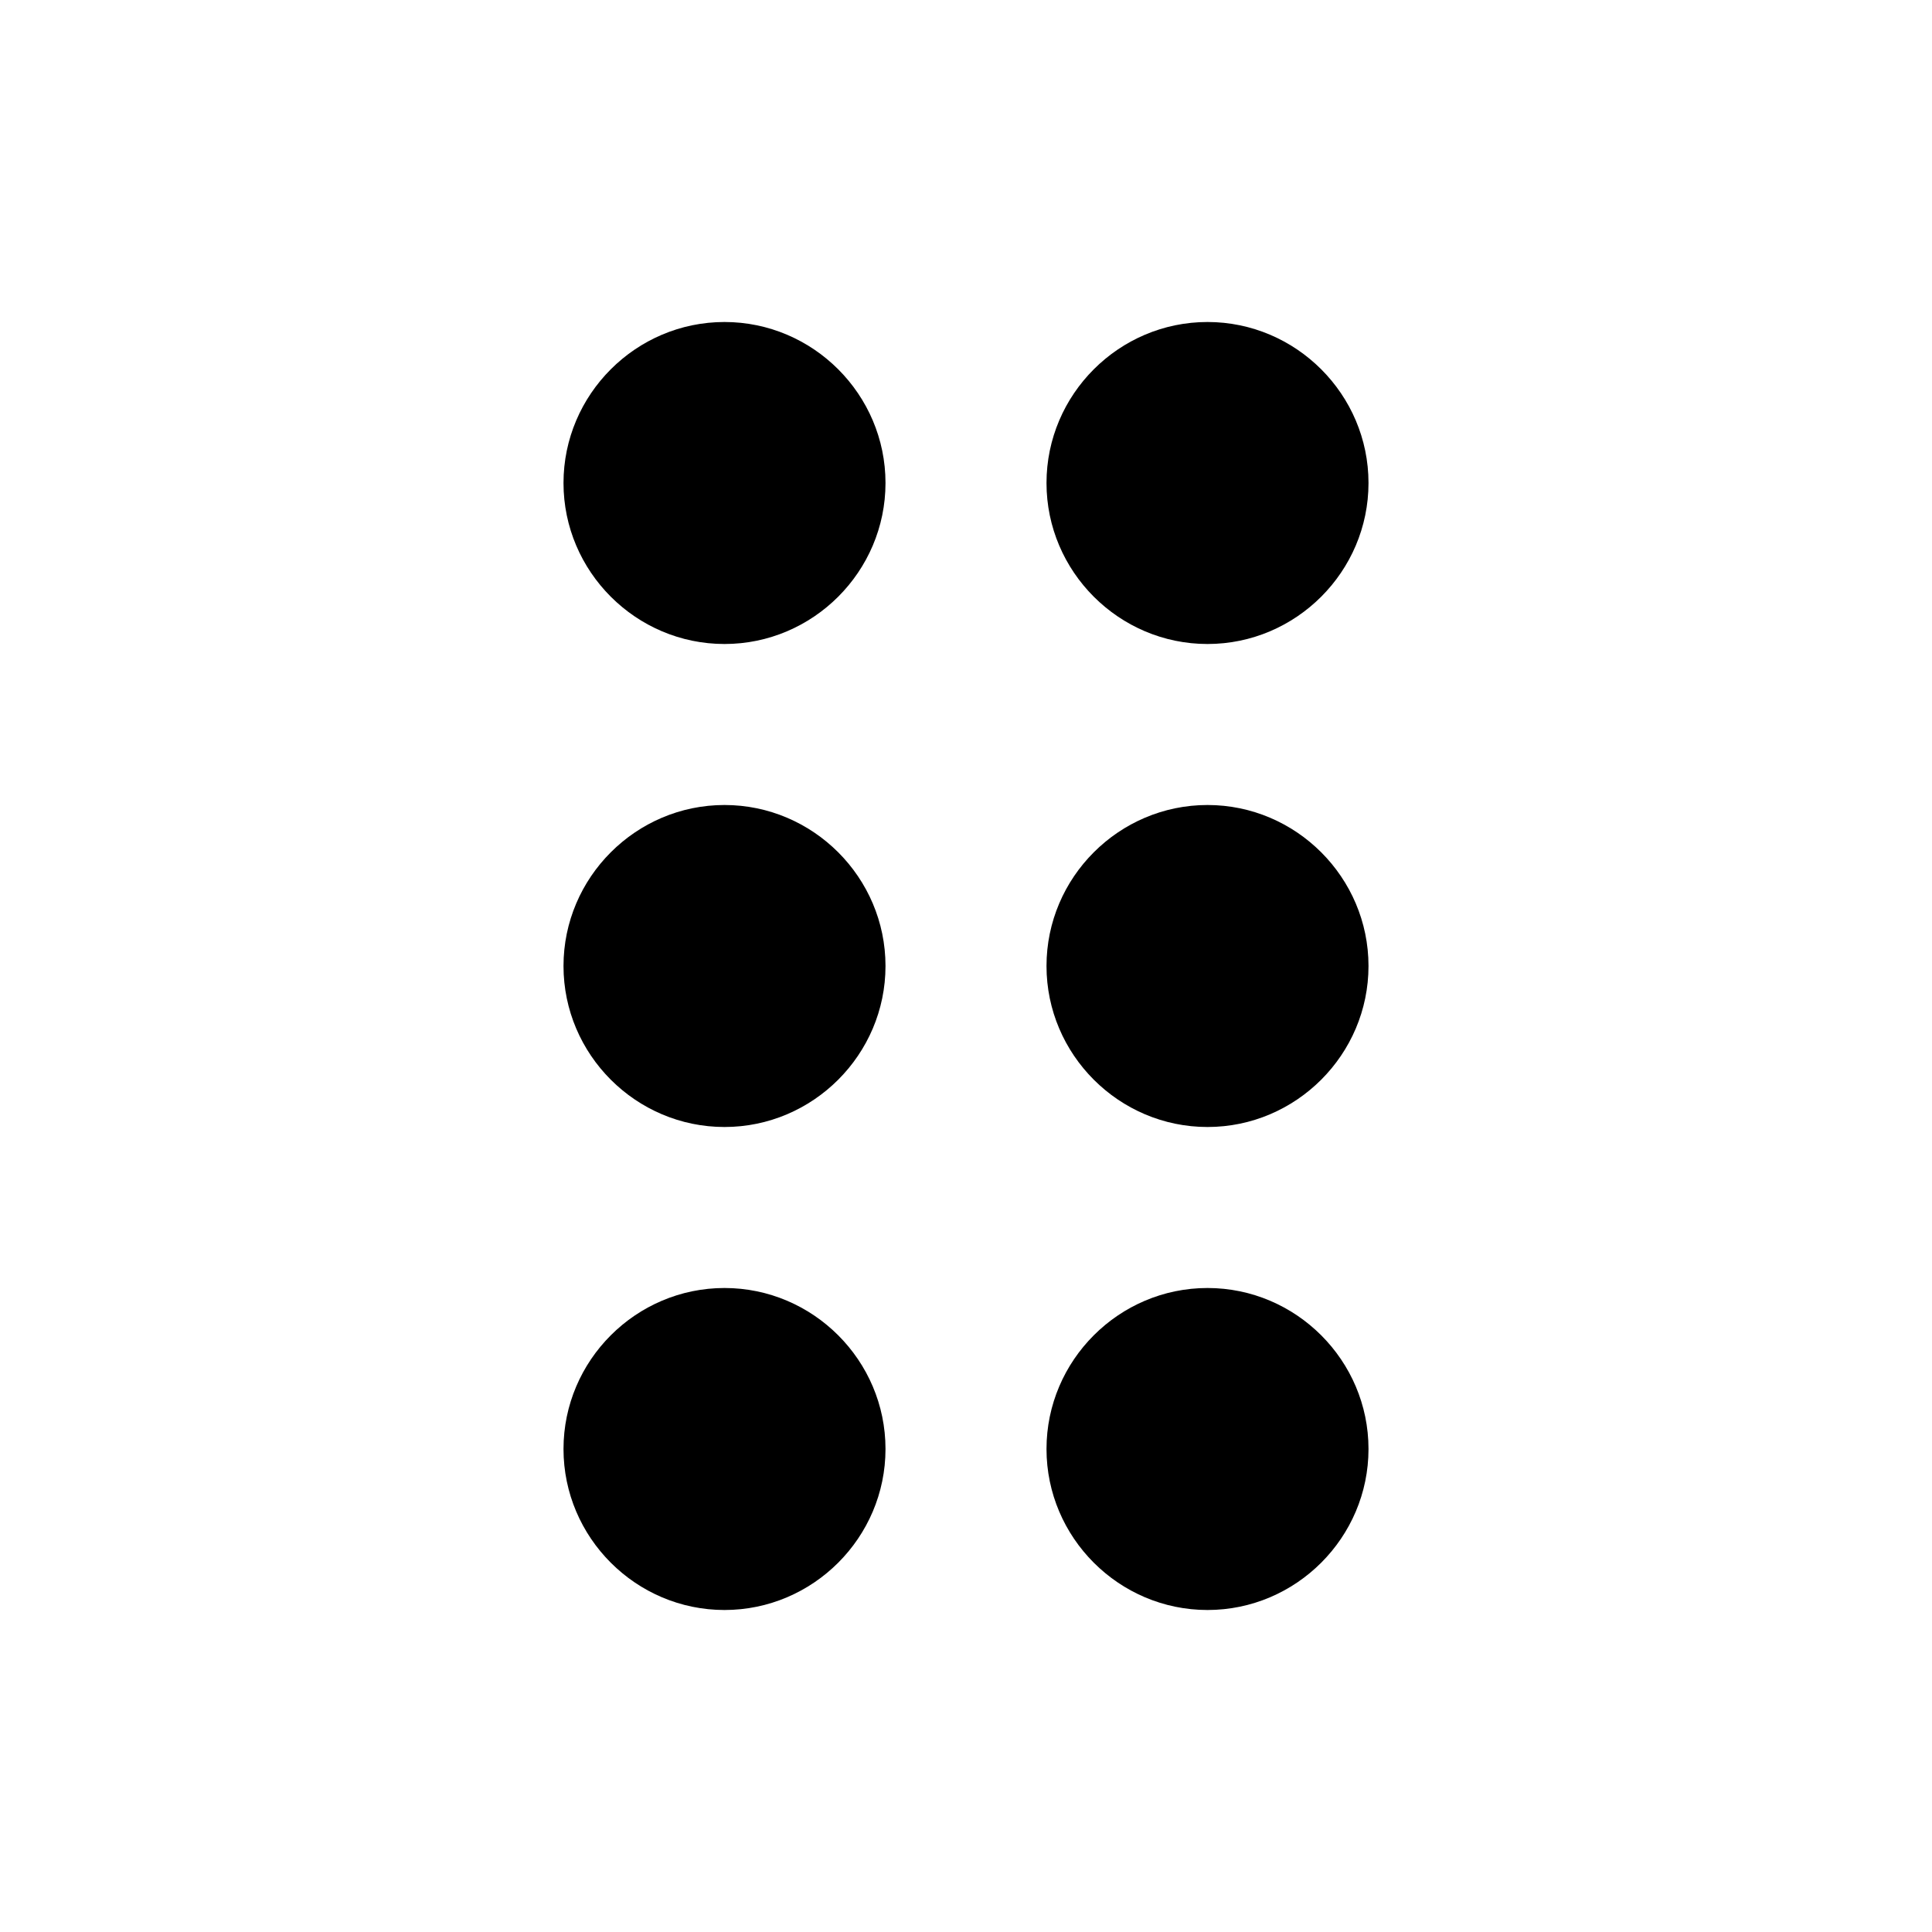
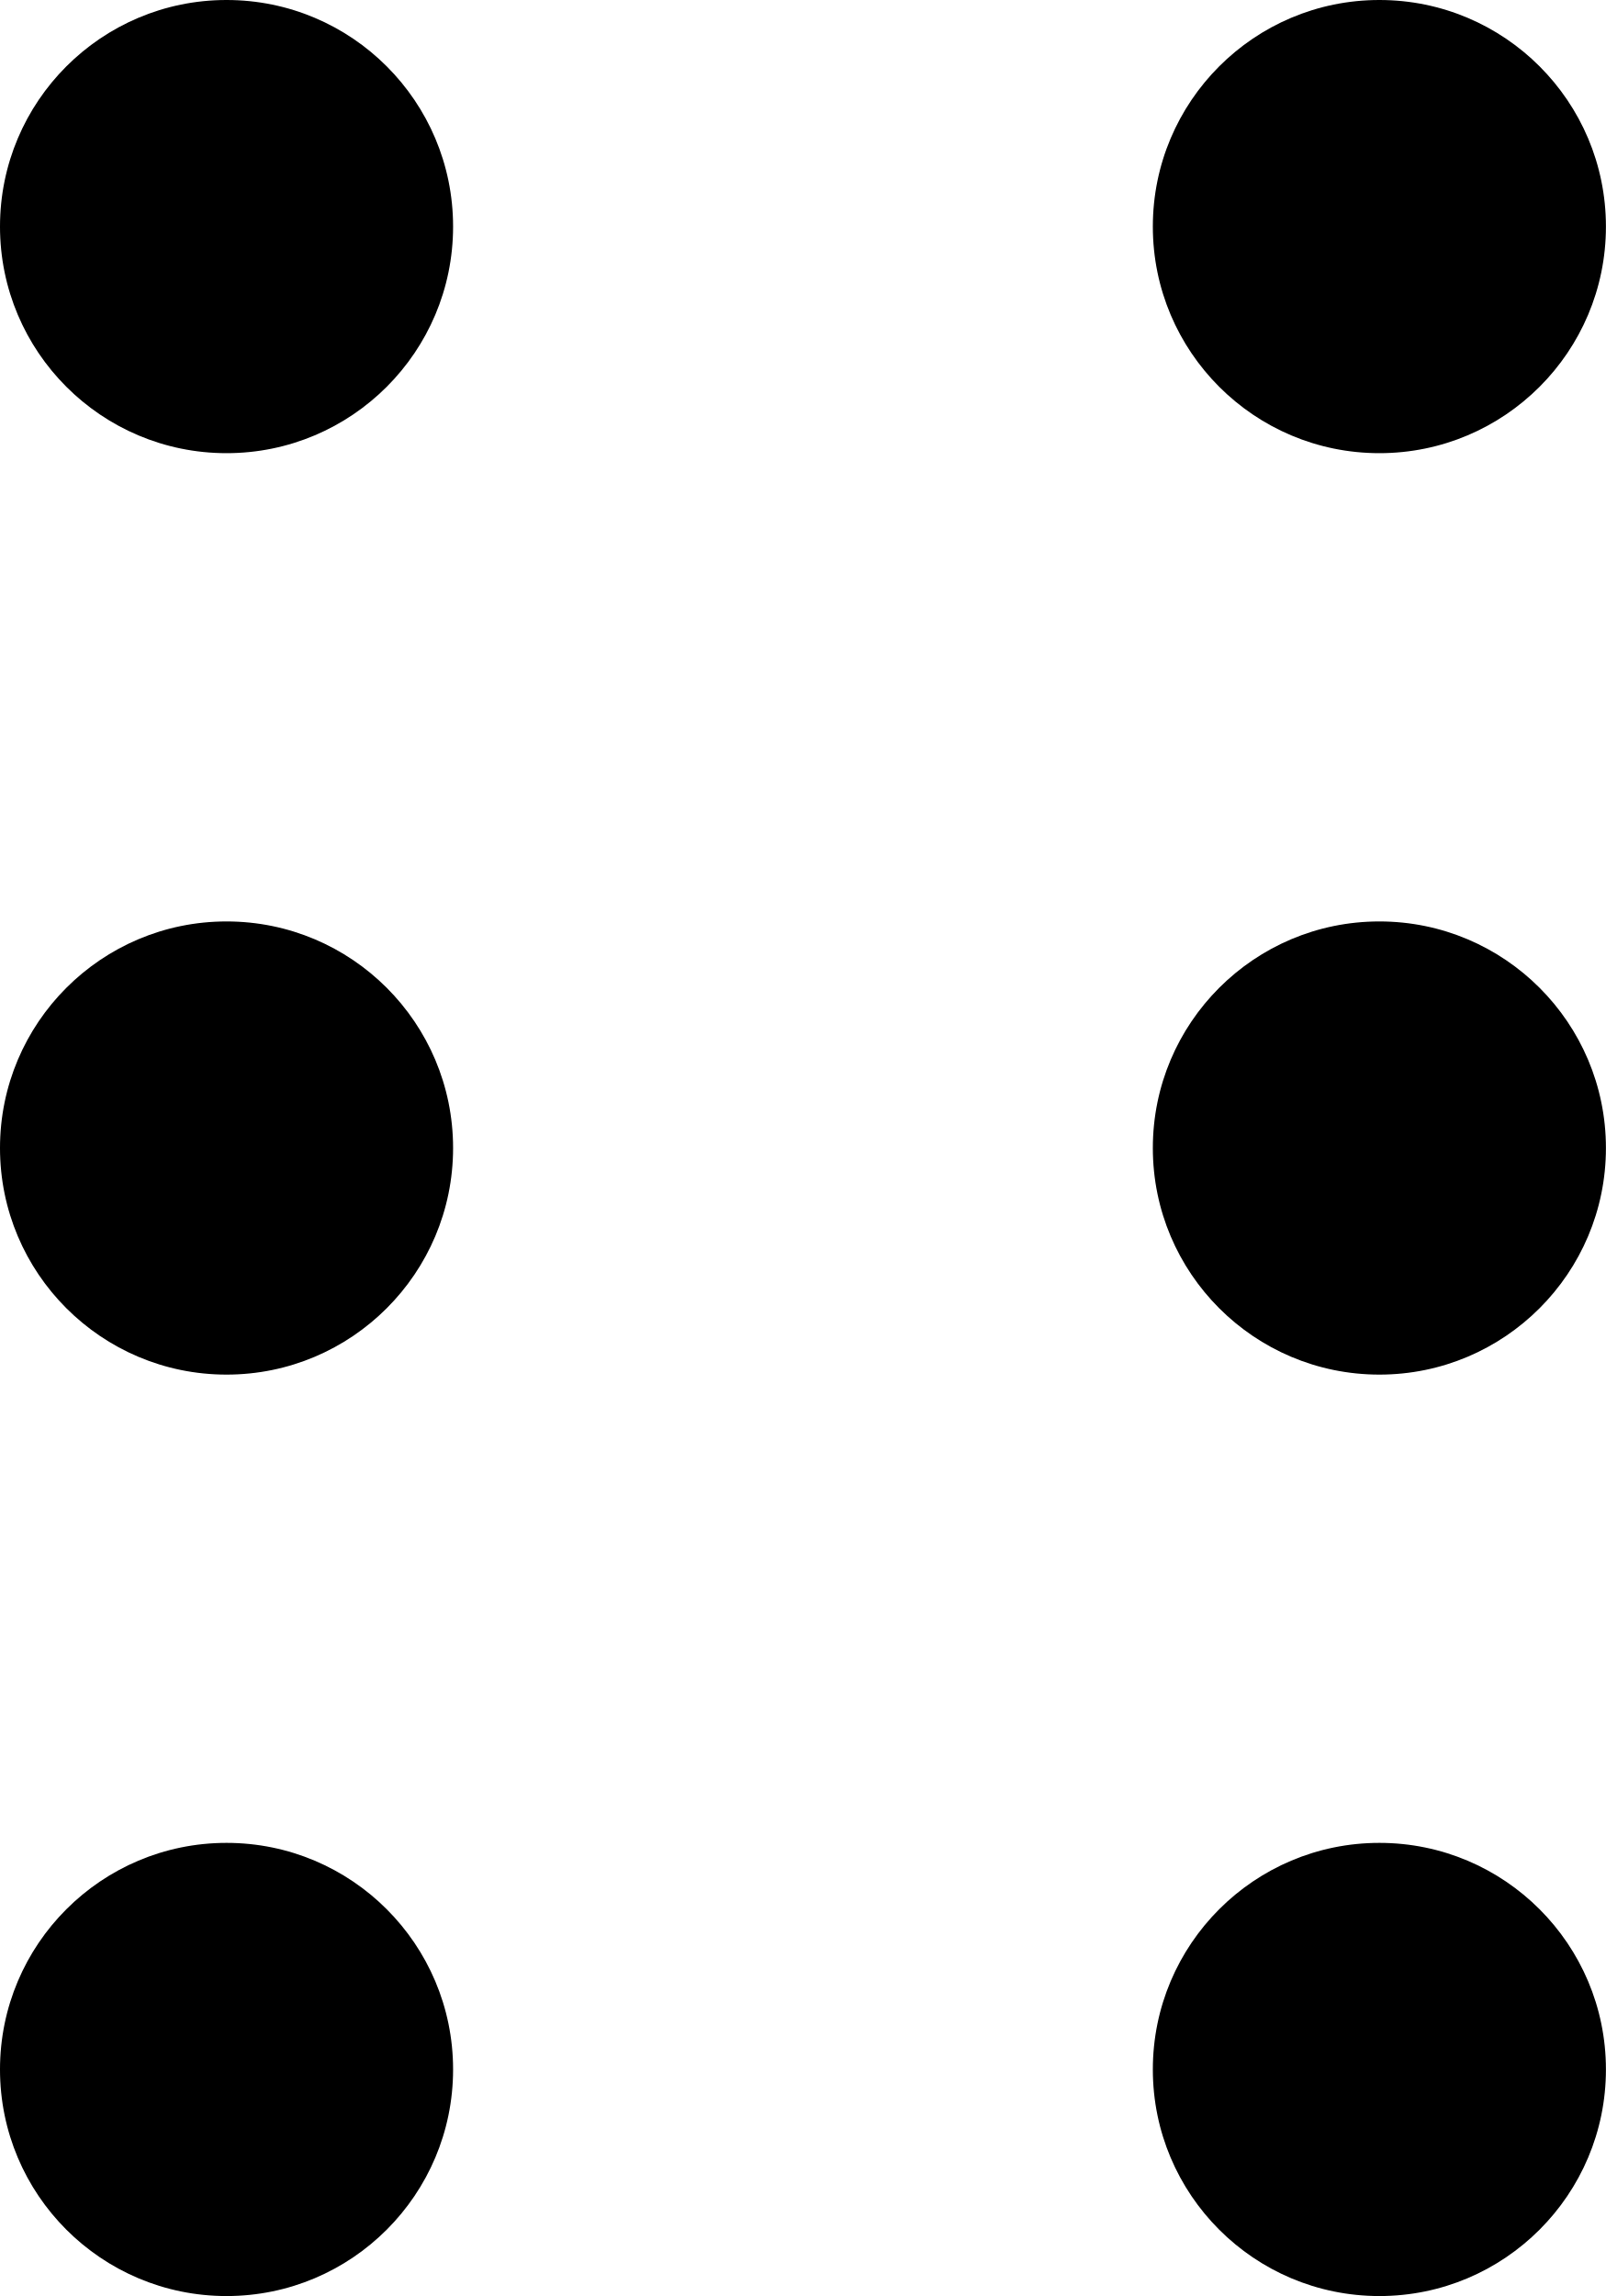
- <svg xmlns="http://www.w3.org/2000/svg" width="24" height="24" viewBox="0 0 24 24">
-   <path fill="none" d="M0 0h24v24H0V0z" />
-   <path d="M11 18c0 1.1-.9 2-2 2s-2-.9-2-2 .9-2 2-2 2 .9 2 2zm-2-8c-1.1 0-2 .9-2 2s.9 2 2 2 2-.9 2-2-.9-2-2-2zm0-6c-1.1 0-2 .9-2 2s.9 2 2 2 2-.9 2-2-.9-2-2-2zm6 4c1.1 0 2-.9 2-2s-.9-2-2-2-2 .9-2 2 .9 2 2 2zm0 2c-1.1 0-2 .9-2 2s.9 2 2 2 2-.9 2-2-.9-2-2-2zm0 6c-1.1 0-2 .9-2 2s.9 2 2 2 2-.9 2-2-.9-2-2-2z" />
+ <svg xmlns="http://www.w3.org/2000/svg" id="Livello_2" data-name="Livello 2" viewBox="0 0 348.91 498.75">
+   <defs>
+     <style>
+       .cls-1 {
+         fill: black;
+       }
+     </style>
+   </defs>
+   <g id="Livello_1-2" data-name="Livello 1">
+     <g>
+       <path class="cls-1" d="m98.44,49.22c0,27.18-22.04,49.22-49.22,49.22S0,76.4,0,49.22,22.04,0,49.22,0s49.22,22.03,49.22,49.22" />
+       <path class="cls-1" d="m348.91,49.22c0,27.18-22.04,49.22-49.22,49.22s-49.22-22.04-49.22-49.22S272.5,0,299.69,0s49.22,22.03,49.22,49.22" />
+       <path class="cls-1" d="m98.44,249.38c0,27.18-22.04,49.22-49.22,49.22S0,276.56,0,249.38s22.04-49.22,49.22-49.22,49.22,22.04,49.22,49.22" />
+       <path class="cls-1" d="m348.91,249.38c0,27.18-22.04,49.22-49.22,49.22s-49.22-22.04-49.22-49.22,22.04-49.22,49.22-49.22,49.22,22.04,49.22,49.22" />
+       <path class="cls-1" d="m98.44,449.54c0,27.18-22.04,49.22-49.22,49.22S0,476.72,0,449.54s22.04-49.22,49.22-49.22,49.22,22.04,49.22,49.22" />
+       <path class="cls-1" d="m348.91,449.54c0,27.18-22.04,49.22-49.22,49.22s-49.22-22.04-49.22-49.22,22.04-49.22,49.22-49.22,49.22,22.04,49.22,49.22" />
+     </g>
+   </g>
</svg>
